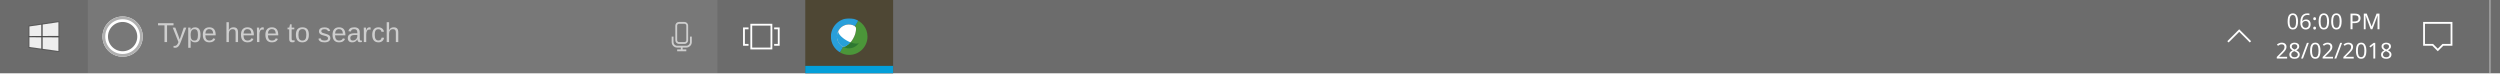
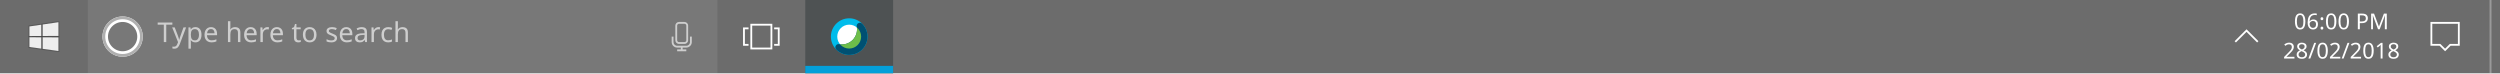
<svg xmlns="http://www.w3.org/2000/svg" xmlns:xlink="http://www.w3.org/1999/xlink" width="1366px" height="40px" viewBox="0 0 1366 40" version="1.1">
  <defs>
-     <rect id="path-1" x="1360" y="0" width="6" height="40" />
-     <filter x="-8.3%" y="-1.2%" width="116.7%" height="102.5%" filterUnits="objectBoundingBox" id="filter-2">
+     <rect id="path-1" x="1360.308" y="0" width="5.692" height="40" />
+     <filter x="-8.8%" y="-1.2%" width="117.6%" height="102.5%" filterUnits="objectBoundingBox" id="filter-2">
      <feOffset dx="1" dy="0" in="SourceAlpha" result="shadowOffsetInner1" />
      <feComposite in="shadowOffsetInner1" in2="SourceAlpha" operator="arithmetic" k2="-1" k3="1" result="shadowInnerInner1" />
      <feColorMatrix values="0 0 0 0 1   0 0 0 0 1   0 0 0 0 1  0 0 0 0.32 0" type="matrix" in="shadowInnerInner1" />
    </filter>
    <circle id="path-3" cx="19" cy="20" r="11" />
    <polyline id="path-4" points="0.083 8.367 0.083 13.672 6.562 14.57 6.562 8.393 0.083 8.367" />
-     <filter x="-23.2%" y="-24.2%" width="146.3%" height="148.4%" filterUnits="objectBoundingBox" id="filter-5">
+     <filter x="-23.2%" y="-24.2%" width="146.3%" height="150.8%" filterUnits="objectBoundingBox" id="filter-5">
      <feMorphology radius="0.5" operator="dilate" in="SourceAlpha" result="shadowSpreadOuter1" />
      <feOffset dx="0" dy="0" in="shadowSpreadOuter1" result="shadowOffsetOuter1" />
      <feColorMatrix values="0 0 0 0 0   0 0 0 0 0   0 0 0 0 0  0 0 0 0.2 0" type="matrix" in="shadowOffsetOuter1" />
    </filter>
    <polyline id="path-6" points="6.562 1.501 0.083 2.448 0.083 7.694 6.562 7.667 6.562 1.501" />
-     <filter x="-23.2%" y="-24.2%" width="146.3%" height="148.4%" filterUnits="objectBoundingBox" id="filter-7">
+     <filter x="-23.2%" y="-26.8%" width="146.3%" height="151.0%" filterUnits="objectBoundingBox" id="filter-7">
      <feMorphology radius="0.5" operator="dilate" in="SourceAlpha" result="shadowSpreadOuter1" />
      <feOffset dx="0" dy="0" in="shadowSpreadOuter1" result="shadowOffsetOuter1" />
      <feColorMatrix values="0 0 0 0 0   0 0 0 0 0   0 0 0 0 0  0 0 0 0.2 0" type="matrix" in="shadowOffsetOuter1" />
    </filter>
    <polyline id="path-8" points="15.924 7.628 15.924 0.131 7.319 1.39 7.319 7.664 15.924 7.628" />
-     <filter x="-17.4%" y="-19.9%" width="134.9%" height="139.8%" filterUnits="objectBoundingBox" id="filter-9">
+     <filter x="-17.4%" y="-22.0%" width="134.9%" height="142.0%" filterUnits="objectBoundingBox" id="filter-9">
      <feMorphology radius="0.5" operator="dilate" in="SourceAlpha" result="shadowSpreadOuter1" />
      <feOffset dx="0" dy="0" in="shadowSpreadOuter1" result="shadowOffsetOuter1" />
      <feColorMatrix values="0 0 0 0 0   0 0 0 0 0   0 0 0 0 0  0 0 0 0.2 0" type="matrix" in="shadowOffsetOuter1" />
    </filter>
    <polyline id="path-10" points="7.319 14.675 15.924 15.869 15.924 8.432 7.319 8.396 7.319 14.675" />
-     <filter x="-17.4%" y="-20.1%" width="134.9%" height="140.1%" filterUnits="objectBoundingBox" id="filter-11">
+     <filter x="-17.4%" y="-20.1%" width="134.9%" height="142.2%" filterUnits="objectBoundingBox" id="filter-11">
      <feMorphology radius="0.5" operator="dilate" in="SourceAlpha" result="shadowSpreadOuter1" />
      <feOffset dx="0" dy="0" in="shadowSpreadOuter1" result="shadowOffsetOuter1" />
      <feColorMatrix values="0 0 0 0 0   0 0 0 0 0   0 0 0 0 0  0 0 0 0.2 0" type="matrix" in="shadowOffsetOuter1" />
    </filter>
-     <polygon id="path-12" points="0 0 11.217 0 11.217 10 0 10" />
-     <polygon id="path-14" points="0 0 14.917 0 14.917 18.6 0 18.6" />
  </defs>
  <g id="Symbols" stroke="none" stroke-width="1" fill="none" fill-rule="evenodd">
-     <g id="Desktop-Windows" transform="translate(0, -728)">
-       <g id="task-bar" transform="translate(0, 728)">
+     <g id="Desktop-Windows">
+       <g id="task-bar">
        <g id="bg">
          <rect fill-opacity="0.64" fill="#222222" x="0" y="0" width="1366" height="40" />
          <g id="end" fill="black" fill-opacity="1">
            <use filter="url(#filter-2)" xlink:href="#path-1" />
          </g>
        </g>
        <g id="search" transform="translate(48, 0)">
          <rect id="bg" fill-opacity="0.08" fill="#FFFFFF" x="0" y="0" width="344" height="40" />
-           <g id="circle">
+           <g id="circle" stroke-linejoin="square">
            <circle stroke="#FFFFFF" stroke-width="3" cx="19" cy="20" r="9.5" />
            <circle stroke="#AFAFAF" stroke-width="1.5" cx="19" cy="20" r="10.25" />
          </g>
-           <text id="Type-here-to-search" opacity="0.64" font-family="SegoeUI, Segoe UI, Helvetica Neue, Arial, sans-serif" font-size="15" font-weight="normal" line-spacing="22" fill="#FFFFFF">
+           <text id="Type-here-to-search" opacity="0.64" font-family="SegoeUI, Segoe UI" font-size="15" font-weight="normal" line-spacing="22" fill="#FFFFFF">
            <tspan x="38" y="23">Type here to search</tspan>
          </text>
          <path d="M322,14 C322,13.449 322.449,13 323,13 L326,13 C326.551,13 327,13.449 327,14 L327,22 C327,22.552 326.551,23 326,23 L323,23 C322.449,23 322,22.552 322,22 L322,14 Z M323,24 C321.896,24 321,23.104 321,22 L321,14 C321,12.896 321.896,12 323,12 L326,12 C327.104,12 328,12.896 328,14 L328,22 C328,23.104 327.104,24 326,24 L323,24 Z M329,20 L330,20 L330,23 C330,24.657 328.657,26 327,26 L325,26 L325,27 L327,27 L327,28 L325,28 L324,28 L322,28 L322,27 L324,27 L324,26 L322,26 C320.343,26 319,24.657 319,23 L319,20 L320,20 L320,23 C320,24.103 320.897,25 322,25 L324,25 L325,25 L327,25 C328.103,25 329,24.103 329,23 L329,20 Z" id="icon" fill-opacity="0.64" fill="#FFFFFF" />
        </g>
        <g id="icon" transform="translate(406, 13)" fill="#FFFFFF">
          <path d="M4,0 L16,0 L16,14 L4,14 L4,0 Z M5,1 L5,13 L15,13 L15,1 L5,1 Z M17,2 L20,2 L20,12 L17,12 L17,11 L19,11 L19,3 L17,3 L17,2 Z M3,2 L3,3 L1,3 L1,11 L3,11 L3,12 L0,12 L0,2 L3,2 Z" />
        </g>
        <g id="windows" opacity="0.88" transform="translate(16, 12)">
          <g id="Fill-1">
            <use fill="black" fill-opacity="1" filter="url(#filter-5)" xlink:href="#path-4" />
            <use fill="#FFFFFF" fill-rule="evenodd" xlink:href="#path-4" />
          </g>
          <g id="Fill-2">
            <use fill="black" fill-opacity="1" filter="url(#filter-7)" xlink:href="#path-6" />
            <use fill="#FFFFFF" fill-rule="evenodd" xlink:href="#path-6" />
          </g>
          <g id="Fill-3">
            <use fill="black" fill-opacity="1" filter="url(#filter-9)" xlink:href="#path-8" />
            <use fill="#FFFFFF" fill-rule="evenodd" xlink:href="#path-8" />
          </g>
          <g id="Fill-4">
            <use fill="black" fill-opacity="1" filter="url(#filter-11)" xlink:href="#path-10" />
            <use fill="#FFFFFF" fill-rule="evenodd" xlink:href="#path-10" />
          </g>
        </g>
-         <g id="time" transform="translate(1242, 3)" fill="#FFFFFF" font-family="SegoeUI, Segoe UI" font-size="12" font-weight="normal" line-spacing="16">
+         <g id="time" transform="translate(1246, 3)" fill="#FFFFFF" font-family="SegoeUI, Segoe UI" font-size="12" font-weight="normal" line-spacing="16">
          <text>
            <tspan x="7.37" y="13">06:00 PM</tspan>
            <tspan x="1.449" y="29">28/02/2018</tspan>
          </text>
        </g>
-         <g id="icon" transform="translate(1217, 16)" fill="#FFFFFF">
+         <g id="icon" transform="translate(1221, 16)" fill="#FFFFFF">
          <polygon points="6.5 3e-05 0 6.5 0.708 7.207 6.5 1.414 12.293 7.207 13 6.5" />
        </g>
-         <g id="icon" transform="translate(1324, 12)" fill="#FFFFFF">
+         <g id="icon" transform="translate(1328, 12)" fill="#FFFFFF">
          <path d="M0,0 L0,13.001 L5,13.001 L8,16 L11,13.001 L16,13.001 L16,0 L0,0 Z M1,1 L15,1 L15,12.001 L11,12.001 L10.586,12.001 L10.293,12.293 L8,14.586 L5.707,12.293 L5.414,12.001 L5,12.001 L1,12.001 L1,1 Z" />
        </g>
-       </g>
-       <rect id="Rectangle-2" fill="#4E4734" x="440" y="728" width="48" height="40" />
-       <rect id="Rectangle-3" fill="#049FD9" x="440" y="764" width="48" height="4" />
-       <g id="webex-logo" transform="translate(454, 738)">
-         <g>
-           <path d="M12.7,0.383 C13.483,0.6 14.233,0.916 14.916,1.3 L13.133,4.383 C13.3,4.516 13.45,4.667 13.566,4.833 C13.933,5.35 13.6,7.183 13.6,7.183 L13.583,7.167 C13.416,8.383 12.95,9.733 12.117,11.166 L12.1,11.2 L12.083,11.25 C11.216,12.75 10.233,13.867 9.216,14.633 L9.233,14.633 C9.233,14.633 7.75,15.767 7.117,15.683 C6.966,15.65 6.833,15.583 6.683,15.533 L4.917,18.6 C6.4,19.483 8.15,20 10,20 C15.533,20 20,15.533 20,10 C20,5.417 16.916,1.567 12.7,0.383" id="Fill-1" fill="#4B9639" />
-           <path d="M2.1,16.116 C2.867,17.116 3.817,17.95 4.917,18.6 C3.833,17.95 2.867,17.116 2.1,16.116" id="Fill-3" fill="#4B9639" />
-           <path d="M11.534,0.133 C11.834,0.183 12.134,0.233 12.434,0.317 C12.134,0.233 11.834,0.183 11.534,0.133" id="Fill-5" fill="#4B9639" />
-           <path d="M0.083,11.233 C0.033,10.817 0,10.417 0,10 C0,10.417 0.033,10.817 0.083,11.233" id="Fill-7" fill="#4B9639" />
-           <g id="Group-11">
-             <mask id="mask-13" fill="white">
-               <use xlink:href="#path-12" />
-             </mask>
-             <g id="Clip-10" />
-             <path d="M10,-0 C10.417,-0 10.817,0.033 11.217,0.083 C10.817,0.033 10.417,-0 10,-0 C4.484,-0 0,4.483 0,10 C0,4.483 4.484,-0 10,-0" id="Fill-9" fill="#4B9639" mask="url(#mask-13)" />
+         <g id="webex" transform="translate(440, 0)">
+           <rect id="Rectangle-2" fill="#4E5253" x="0" y="0" width="48" height="40" />
+           <rect id="Rectangle-3" fill="#049FD9" x="0" y="36" width="48" height="4" />
+           <g id="webex-logo" transform="translate(14, 10)">
+             <g id="webex-ball">
+               <circle id="bottom" fill="#00BCEB" transform="translate(10, 10) rotate(-360) translate(-10, -10) " cx="10" cy="10" r="10" />
+               <circle id="top" fill="#FFFFFF" transform="translate(10, 10) rotate(-90) translate(-10, -10) " cx="10" cy="10" r="6.523" />
+               <path d="M14.129,4.454 L14.129,4.454 C14.037,3.916 14.198,3.344 14.613,2.929 C15.292,2.25 16.392,2.25 17.071,2.929 C20.976,6.834 20.976,13.166 17.071,17.071 C13.166,20.976 6.834,20.976 2.929,17.071 C2.25,16.392 2.25,15.292 2.929,14.613 C3.35,14.191 3.935,14.031 4.48,14.133 L4.48,14.133 C7.071,14.621 9.851,13.862 11.857,11.857 C13.869,9.845 14.626,7.053 14.129,4.454 Z" id="shape" fill="#005072" />
+               <path d="M16.028,12.497 C15.71,13.266 15.238,13.987 14.613,14.613 C13.987,15.238 13.266,15.71 12.497,16.028 C11.728,16.347 10.885,16.523 10,16.523 C9.115,16.523 8.272,16.347 7.503,16.028 C6.734,15.71 6.013,15.238 5.387,14.613 C5.38,14.605 5.372,14.598 5.365,14.59 C5.246,14.47 5.132,14.346 5.023,14.217 C7.454,14.509 9.991,13.723 11.857,11.857 C13.723,9.991 14.509,7.454 14.217,5.023 C14.346,5.132 14.47,5.246 14.59,5.365 C14.598,5.372 14.605,5.38 14.613,5.387 C15.238,6.013 15.71,6.734 16.028,7.503 C16.347,8.272 16.523,9.115 16.523,10 C16.523,10.885 16.347,11.728 16.028,12.497 L16.028,12.497 Z" id="shape" fill="#6EBE4A" />
+             </g>
          </g>
-           <path d="M2.033,16.017 C1.817,15.734 1.6,15.417 1.417,15.117 C1.6,15.434 1.817,15.734 2.033,16.017" id="Fill-12" fill="#4B9639" />
-           <path d="M0.317,12.45 C0.25,12.167 0.184,11.867 0.134,11.567 C0.184,11.867 0.25,12.167 0.317,12.45" id="Fill-14" fill="#4B9639" />
-           <path d="M1.333,14.966 C0.933,14.283 0.617,13.533 0.4,12.767 C0.617,13.55 0.933,14.283 1.333,14.966" id="Fill-16" fill="#4B9639" />
-           <path d="M5.317,14.7 L5.35,14.717 L5.317,14.7 Z" id="Fill-18" fill="#004923" />
-           <polygon id="Fill-20" fill="#004923" points="5.384 14.75 5.35 14.717 5.4 14.75" />
-           <g id="Group-24">
-             <mask id="mask-15" fill="white">
-               <use xlink:href="#path-14" />
-             </mask>
-             <g id="Clip-23" />
-             <path d="M5.4,14.683 C3.217,12.683 2.633,9.35 4.167,6.683 L4.183,6.65 L4.217,6.617 C5.75,3.933 8.933,2.783 11.767,3.667 L11.933,3.733 C11.933,3.733 12.6,3.966 13.133,4.383 L14.917,1.3 C13.467,0.483 11.8,-0 10,-0 C4.483,-0 0,4.483 0,10 C0,13.666 1.983,16.866 4.917,18.6 L6.683,15.533 C6,15.267 5.4,14.683 5.4,14.683" id="Fill-22" fill="#299FDA" mask="url(#mask-15)" />
-           </g>
-           <path d="M13.566,4.833 C13.066,4.116 11.933,3.733 11.933,3.733 L11.75,3.666 C8.916,2.783 5.75,3.933 4.2,6.616 L4.183,6.65 L4.167,6.683 C2.616,9.35 3.216,12.683 5.4,14.683 C5.4,14.683 6.25,15.55 7.117,15.683 C7.75,15.766 9.233,14.633 9.233,14.633 L9.216,14.633 C10.216,13.866 11.2,12.75 12.083,11.25 L12.1,11.216 L12.117,11.166 C12.95,9.733 13.416,8.383 13.583,7.166 L13.6,7.183 C13.6,7.183 13.933,5.35 13.566,4.833" id="Fill-25" fill="#FFFFFF" />
-           <path d="M10.583,13.083 C9.933,12.833 9.25,12.5 8.566,12.1 C5.65,10.417 3.75,8.2 4.033,6.9 C2.633,9.533 3.233,12.75 5.366,14.7 C5.733,15.017 7.016,16.117 7.916,15.417 L8.05,15.367 C8.966,14.917 9.883,14.183 10.75,13.15 L10.583,13.083 Z" id="Fill-27" fill="#27A0DA" />
-           <path d="M10.75,13.133 C10.05,13.966 9.316,14.6 8.583,15.05 C8.1,15.35 7.483,15.7 7.117,15.65 C6.533,15.566 5.983,15.15 5.667,14.883 C5.95,15.133 6.25,15.366 6.583,15.55 C9.7,17.35 13.683,16.283 15.5,13.166 C14.95,14.083 13.033,14.016 10.75,13.133" id="Fill-29" fill="#2E7831" />
        </g>
      </g>
    </g>
  </g>
</svg>
